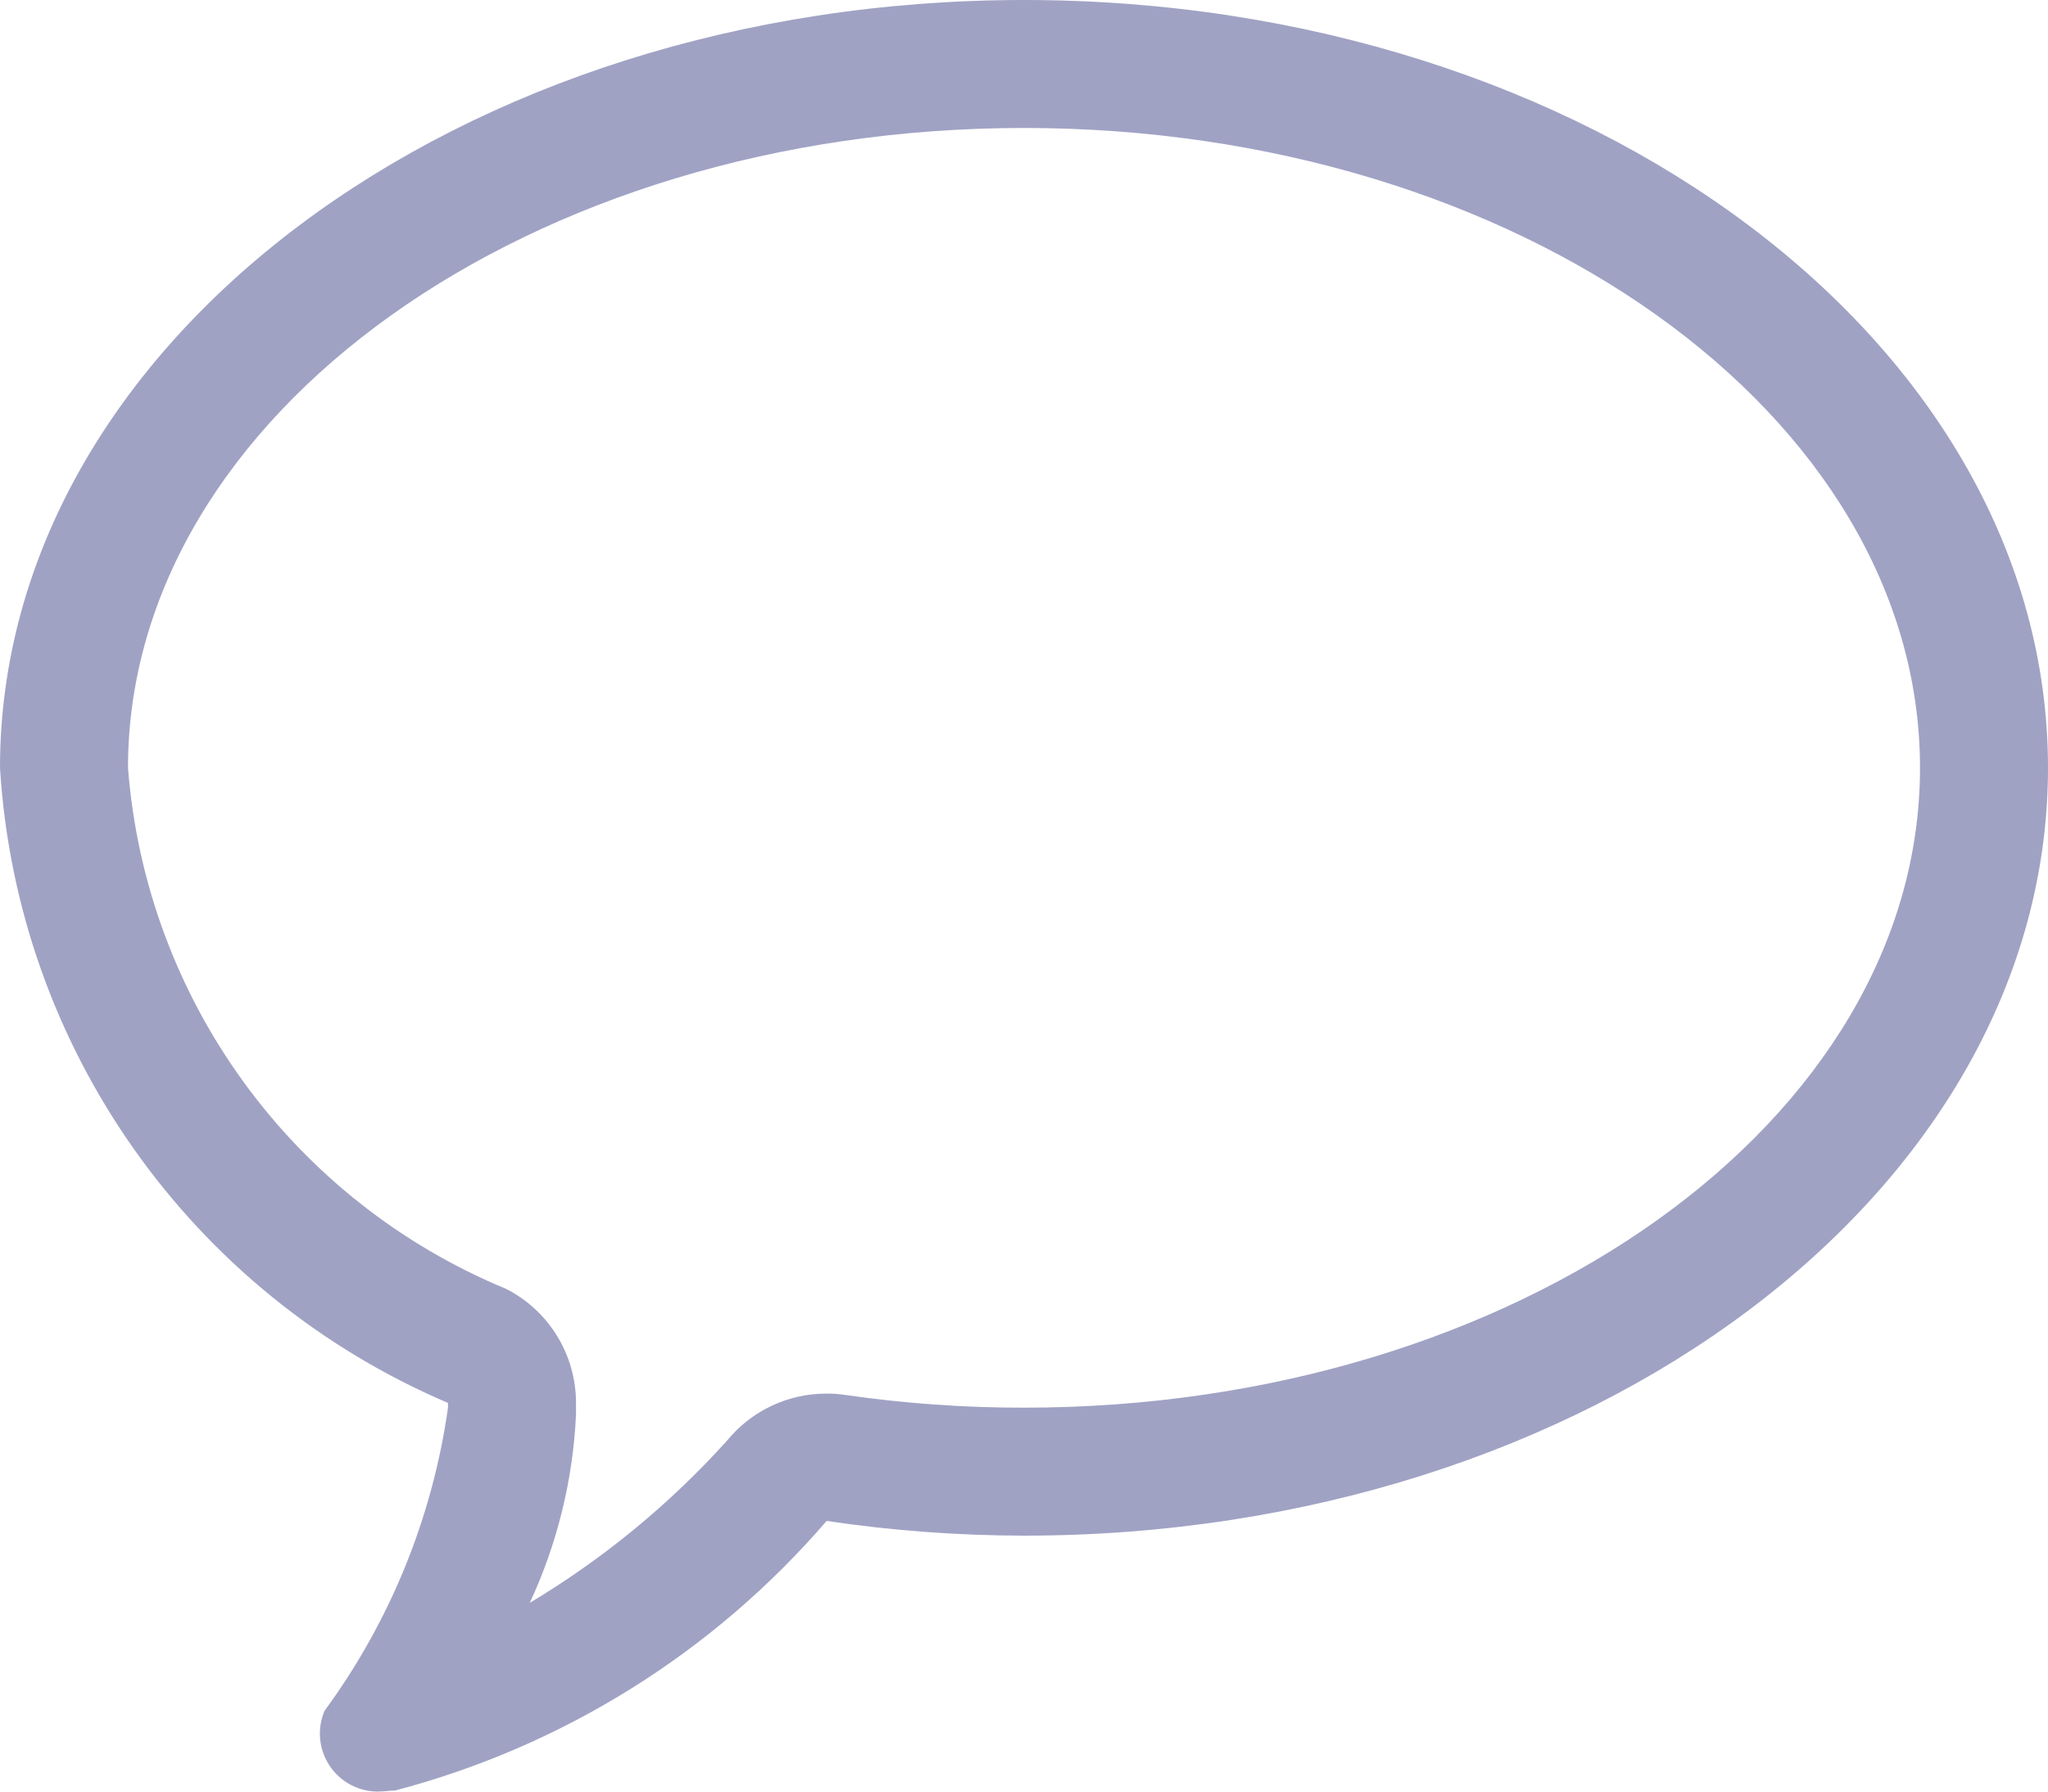
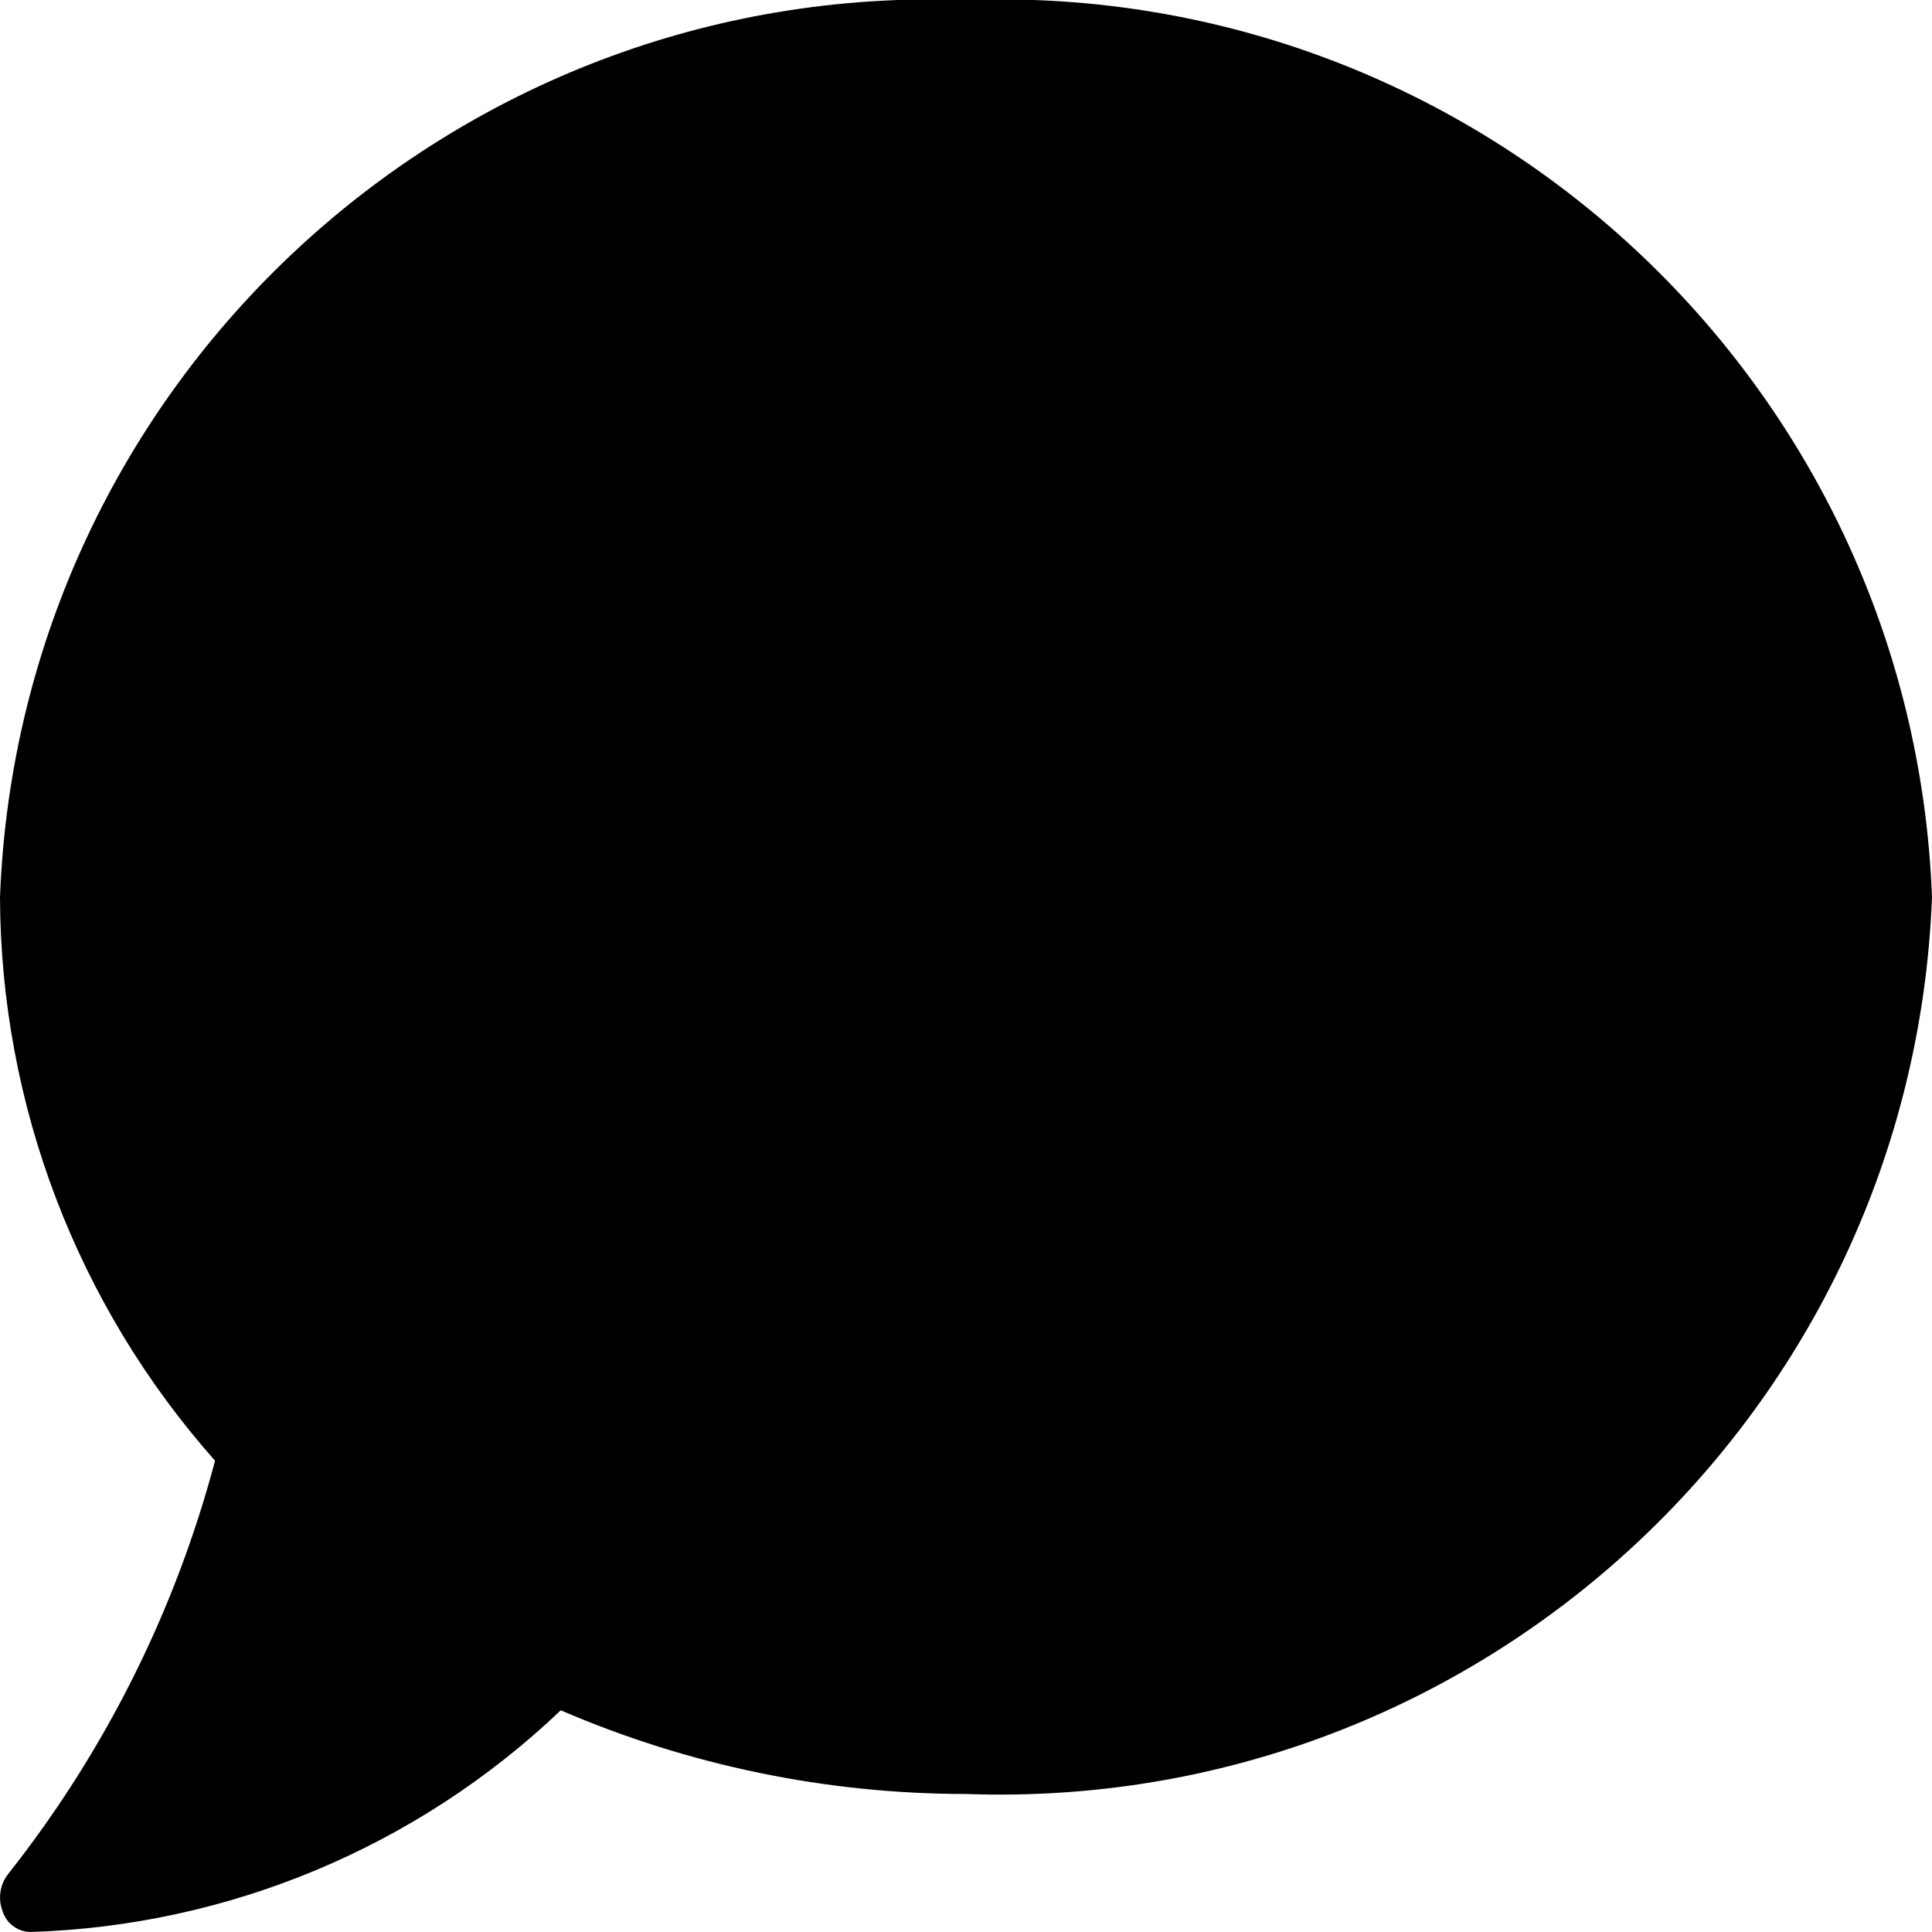
- <svg xmlns="http://www.w3.org/2000/svg" width="16" height="14" viewBox="0 0 16 14">
-   <path id="prefix__bubble_line" d="M8 2C3.582 2 0 4.687 0 8a5.78 5.78 0 0 0 3.5 4.963V13a5.242 5.242 0 0 1-.964 2.368.453.453 0 0 0 .417.632c.047 0 .13-.012.128-.007a6.693 6.693 0 0 0 3.377-2.108A10.59 10.59 0 0 0 8 14c4.418 0 8-2.687 8-6s-3.582-6-8-6zm0 11a9.711 9.711 0 0 1-1.4-.1.888.888 0 0 0-.145-.01 1 1 0 0 0-.773.365 6.717 6.717 0 0 1-1.543 1.27 3.915 3.915 0 0 0 .361-1.47v-.092a1 1 0 0 0-.545-.891A4.806 4.806 0 0 1 1 8c0-2.757 3.14-5 7-5s7 2.243 7 5-3.14 5-7 5z" data-name="bubble line" transform="translate(0 -2)" style="fill:#a0a2c4" />
+ <svg xmlns="http://www.w3.org/2000/svg" width="16" height="16" viewBox="0 0 16 16">
+   <path id="Icon_awesome-comment" data-name="Icon awesome-comment" d="M8,2.25A7.729,7.729,0,0,0,0,9.679a7.068,7.068,0,0,0,1.781,4.668A9.406,9.406,0,0,1,.069,17.768a.315.315,0,0,0-.047.311.246.246,0,0,0,.228.171,6.665,6.665,0,0,0,4.394-1.836A8.481,8.481,0,0,0,8,17.107a7.729,7.729,0,0,0,8-7.429A7.729,7.729,0,0,0,8,2.25Z" transform="translate(0 -2.25)" />
</svg>
